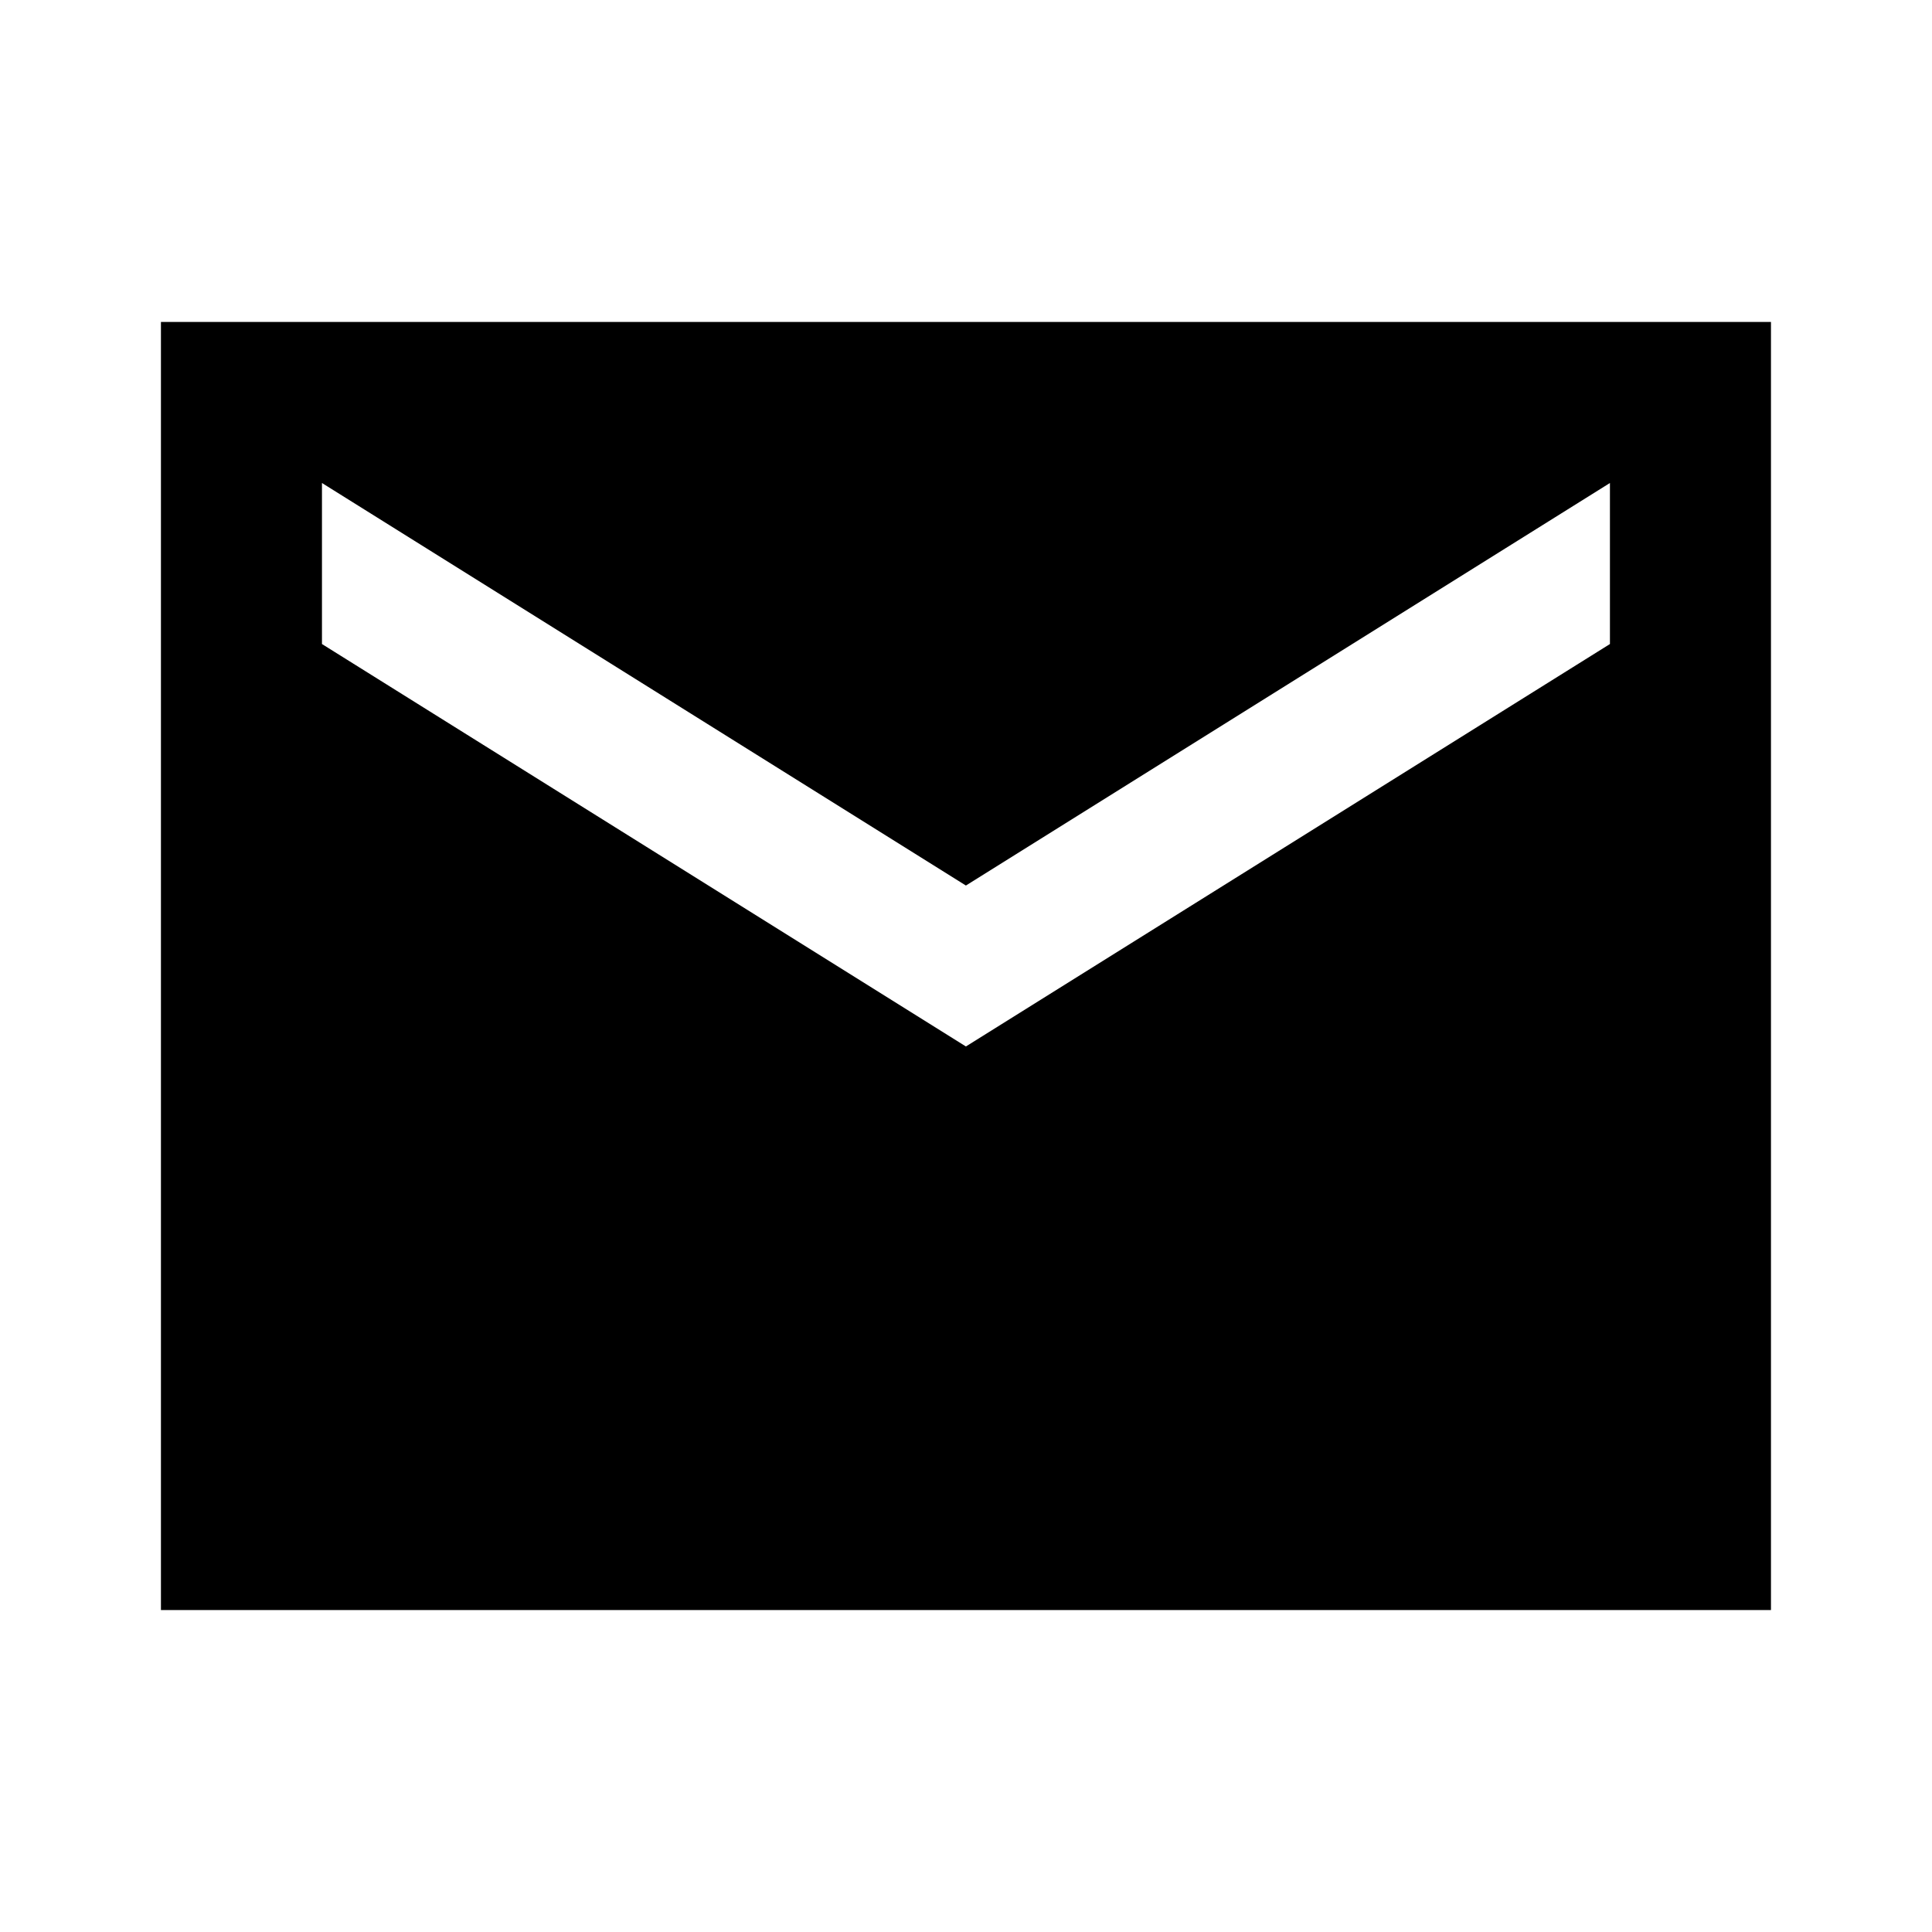
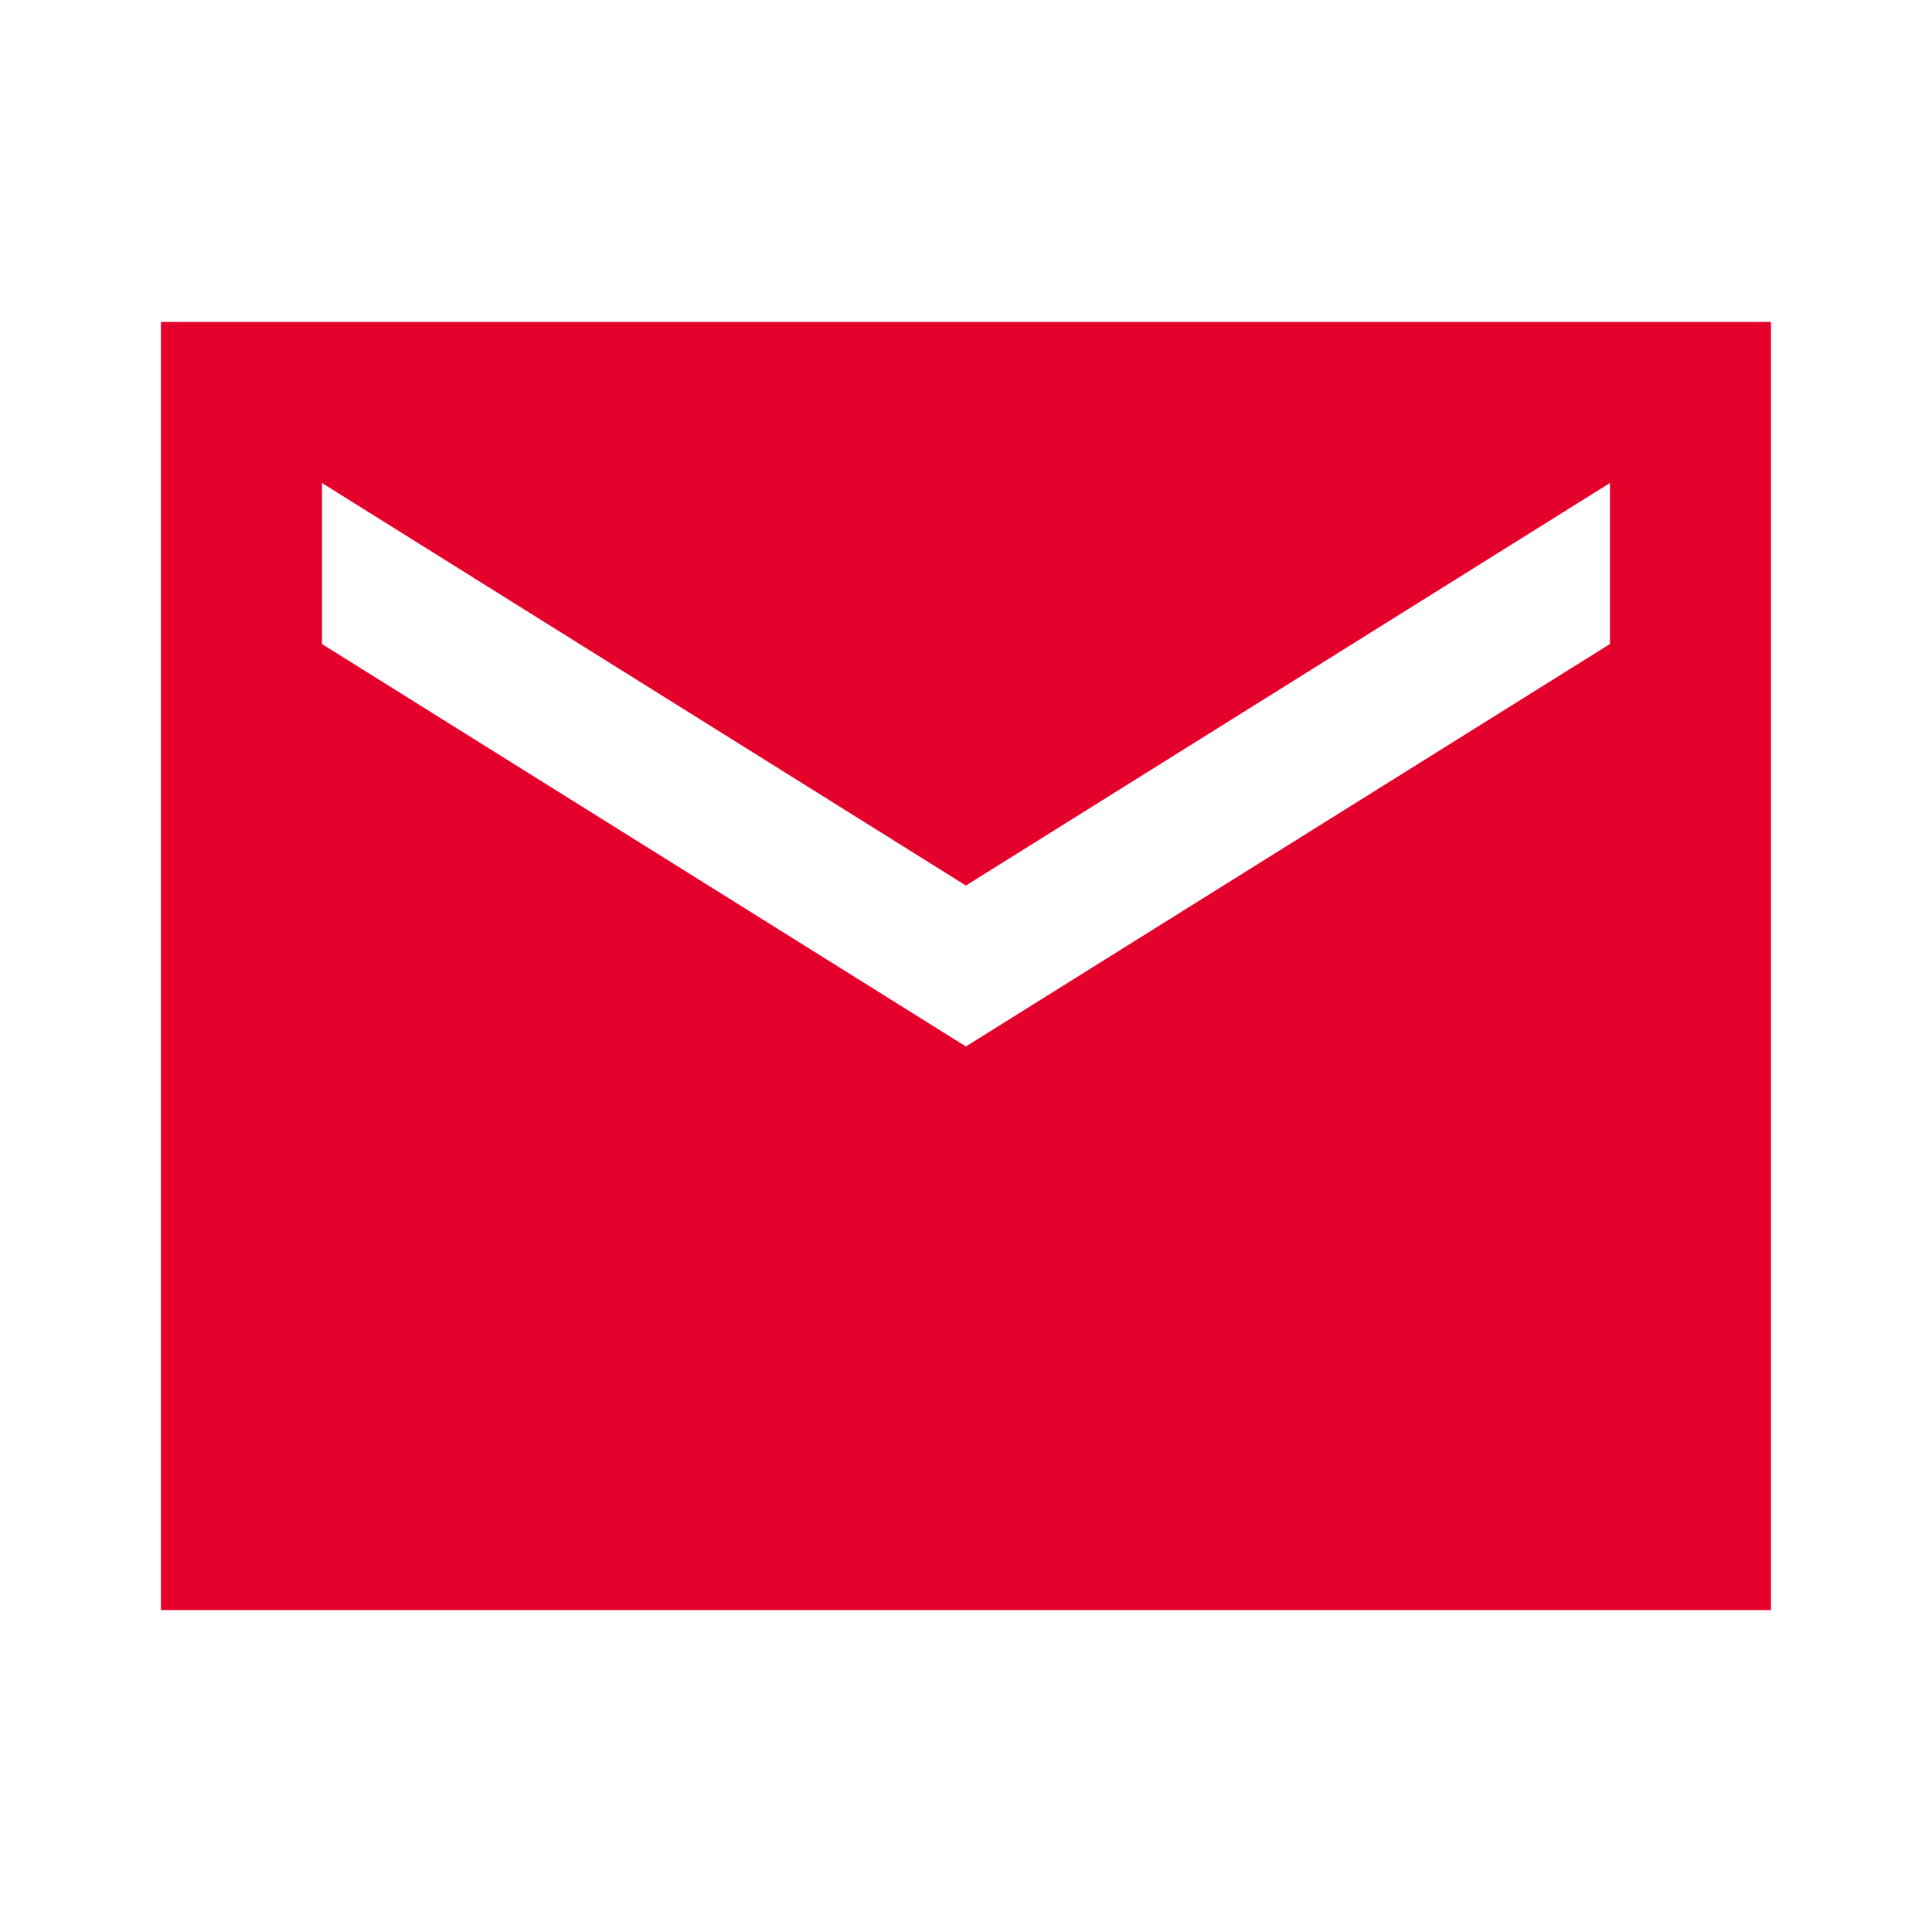
<svg xmlns="http://www.w3.org/2000/svg" viewBox="0 0 20 20" id="img">
  <g clip-path="url(#clip0_362_1638)">
-     <path d="M18.333 3.333H1.666V16.667H18.333V3.333ZM16.666 6.667L9.999 10.833L3.333 6.667V5L9.999 9.167L16.666 5V6.667Z" fill="currentColor" />
+     <path d="M18.333 3.333H1.666V16.667H18.333V3.333ZM16.666 6.667L9.999 10.833L3.333 6.667V5L9.999 9.167L16.666 5V6.667Z" fill="#e4002b" />
  </g>
  <defs>
    <clipPath id="clip0_362_1638">
      <rect width="20" height="20" />
    </clipPath>
  </defs>
</svg>
